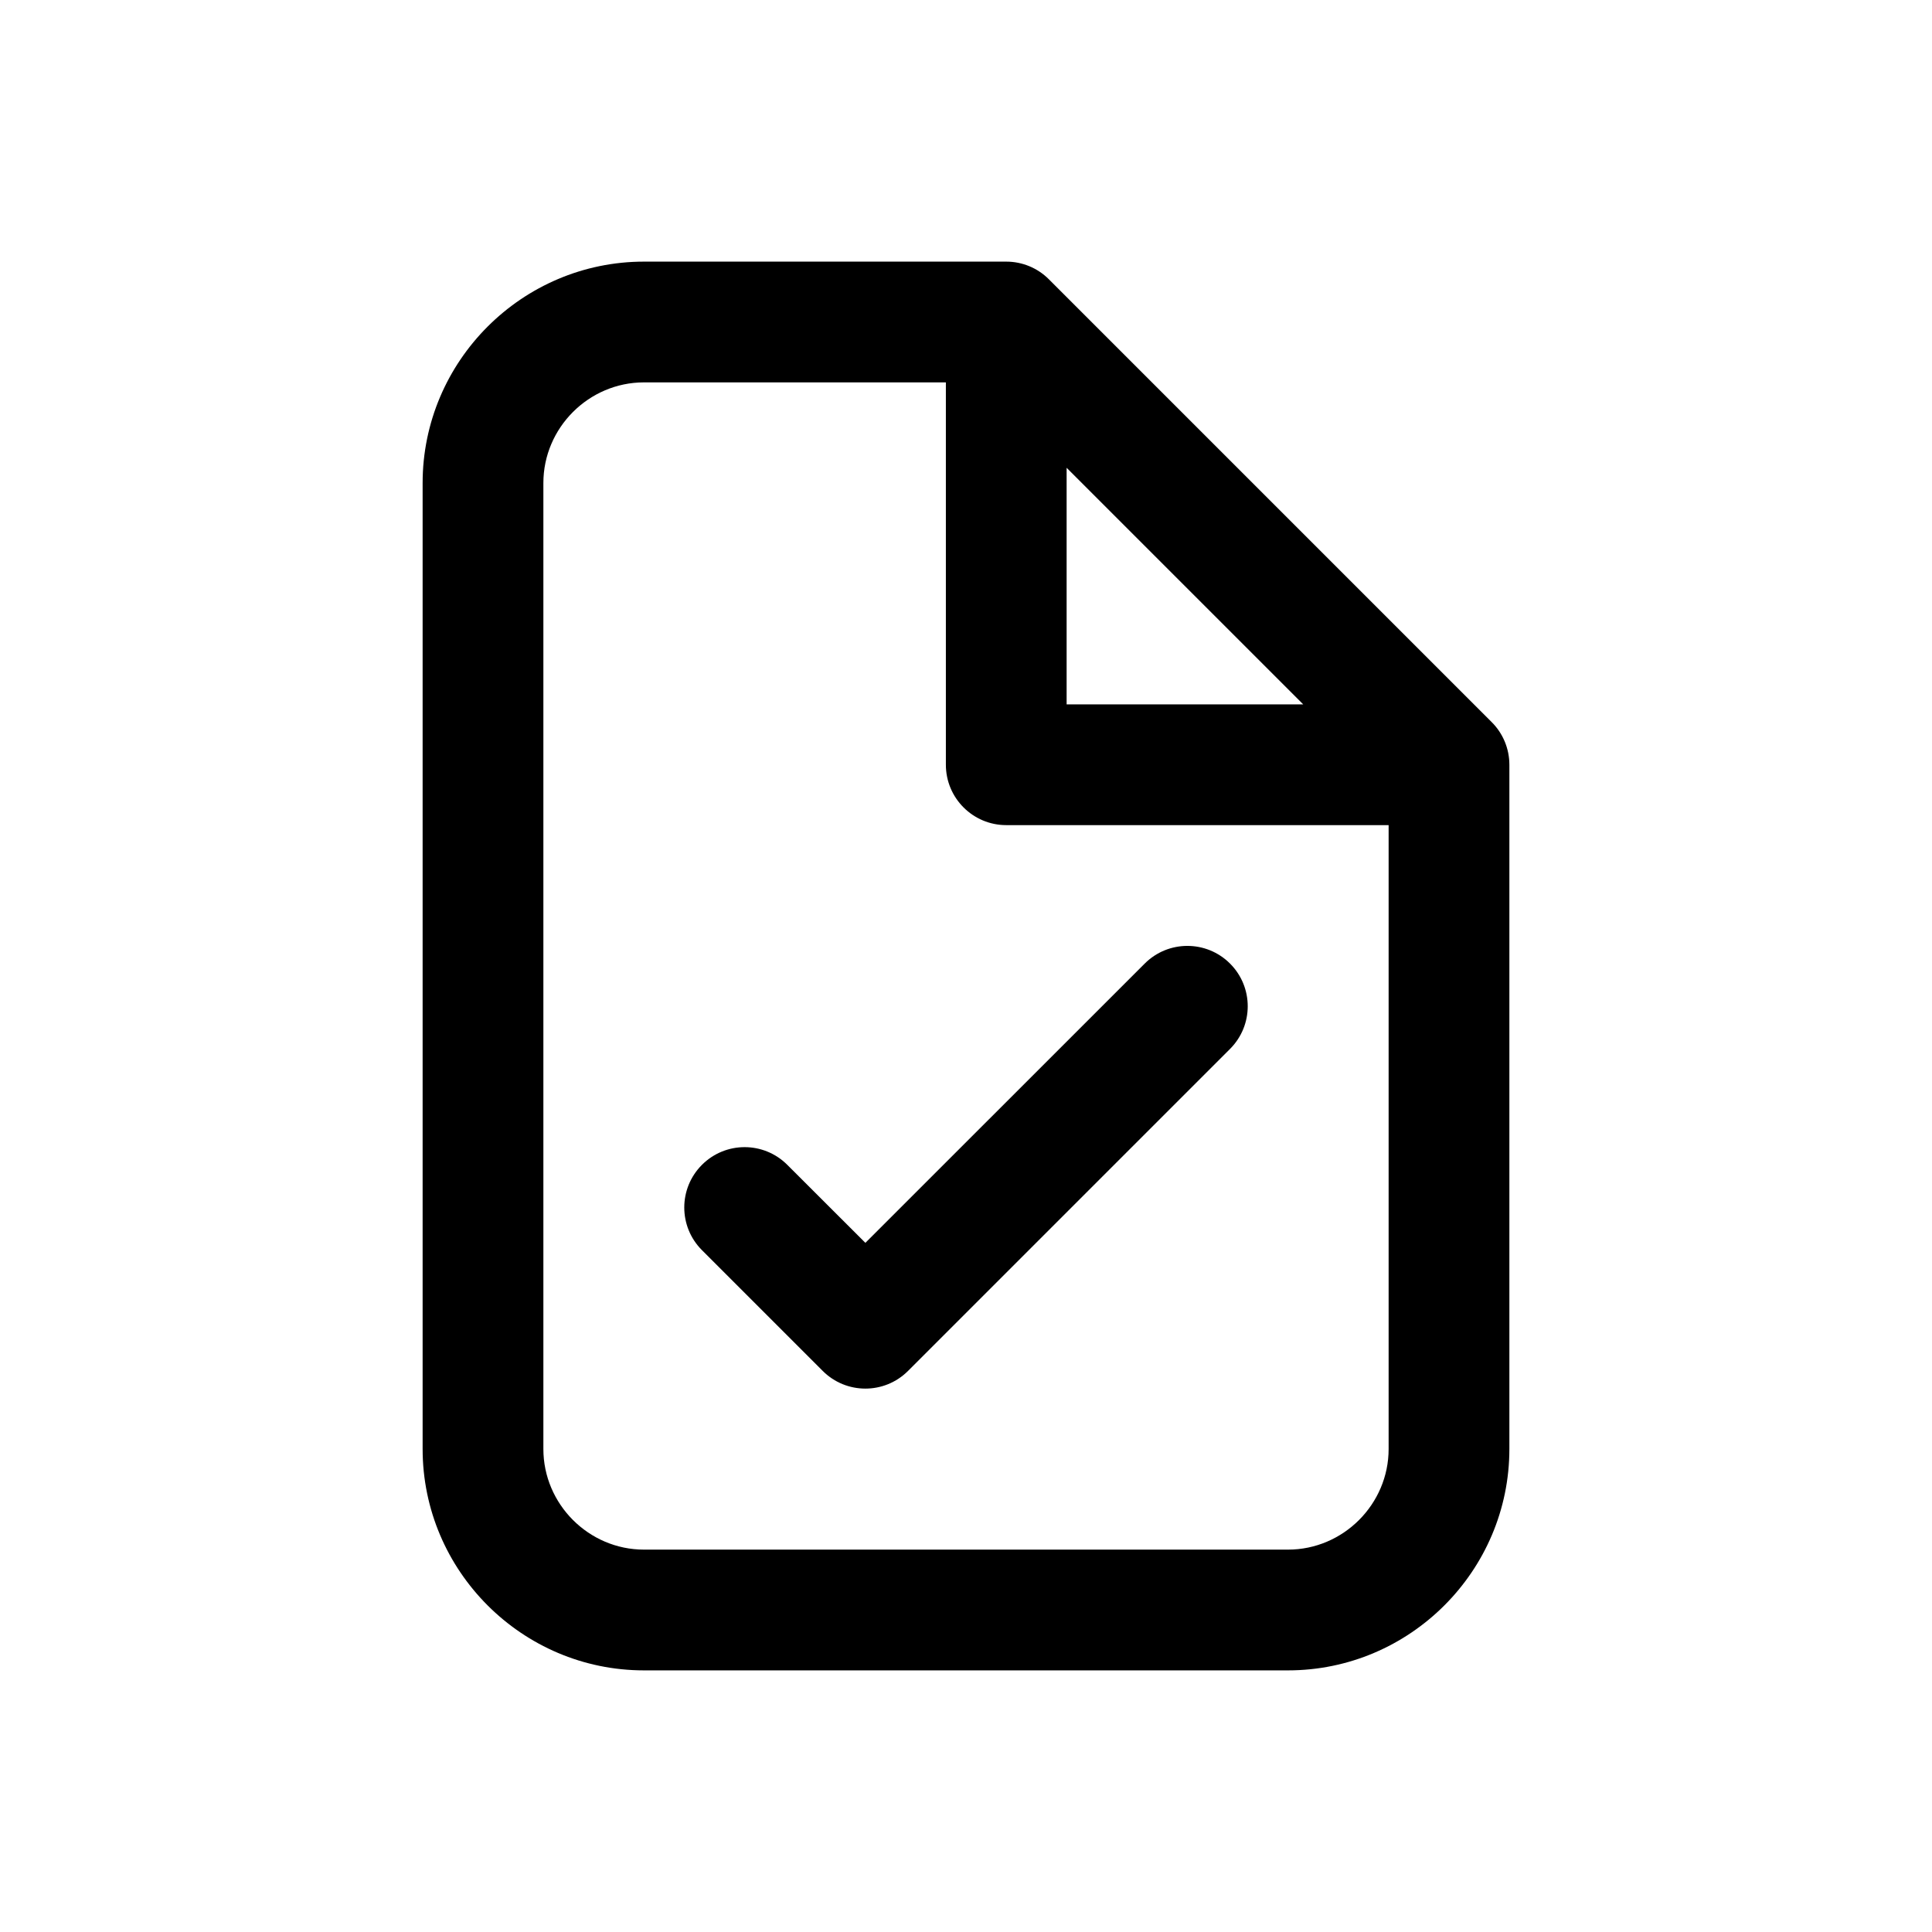
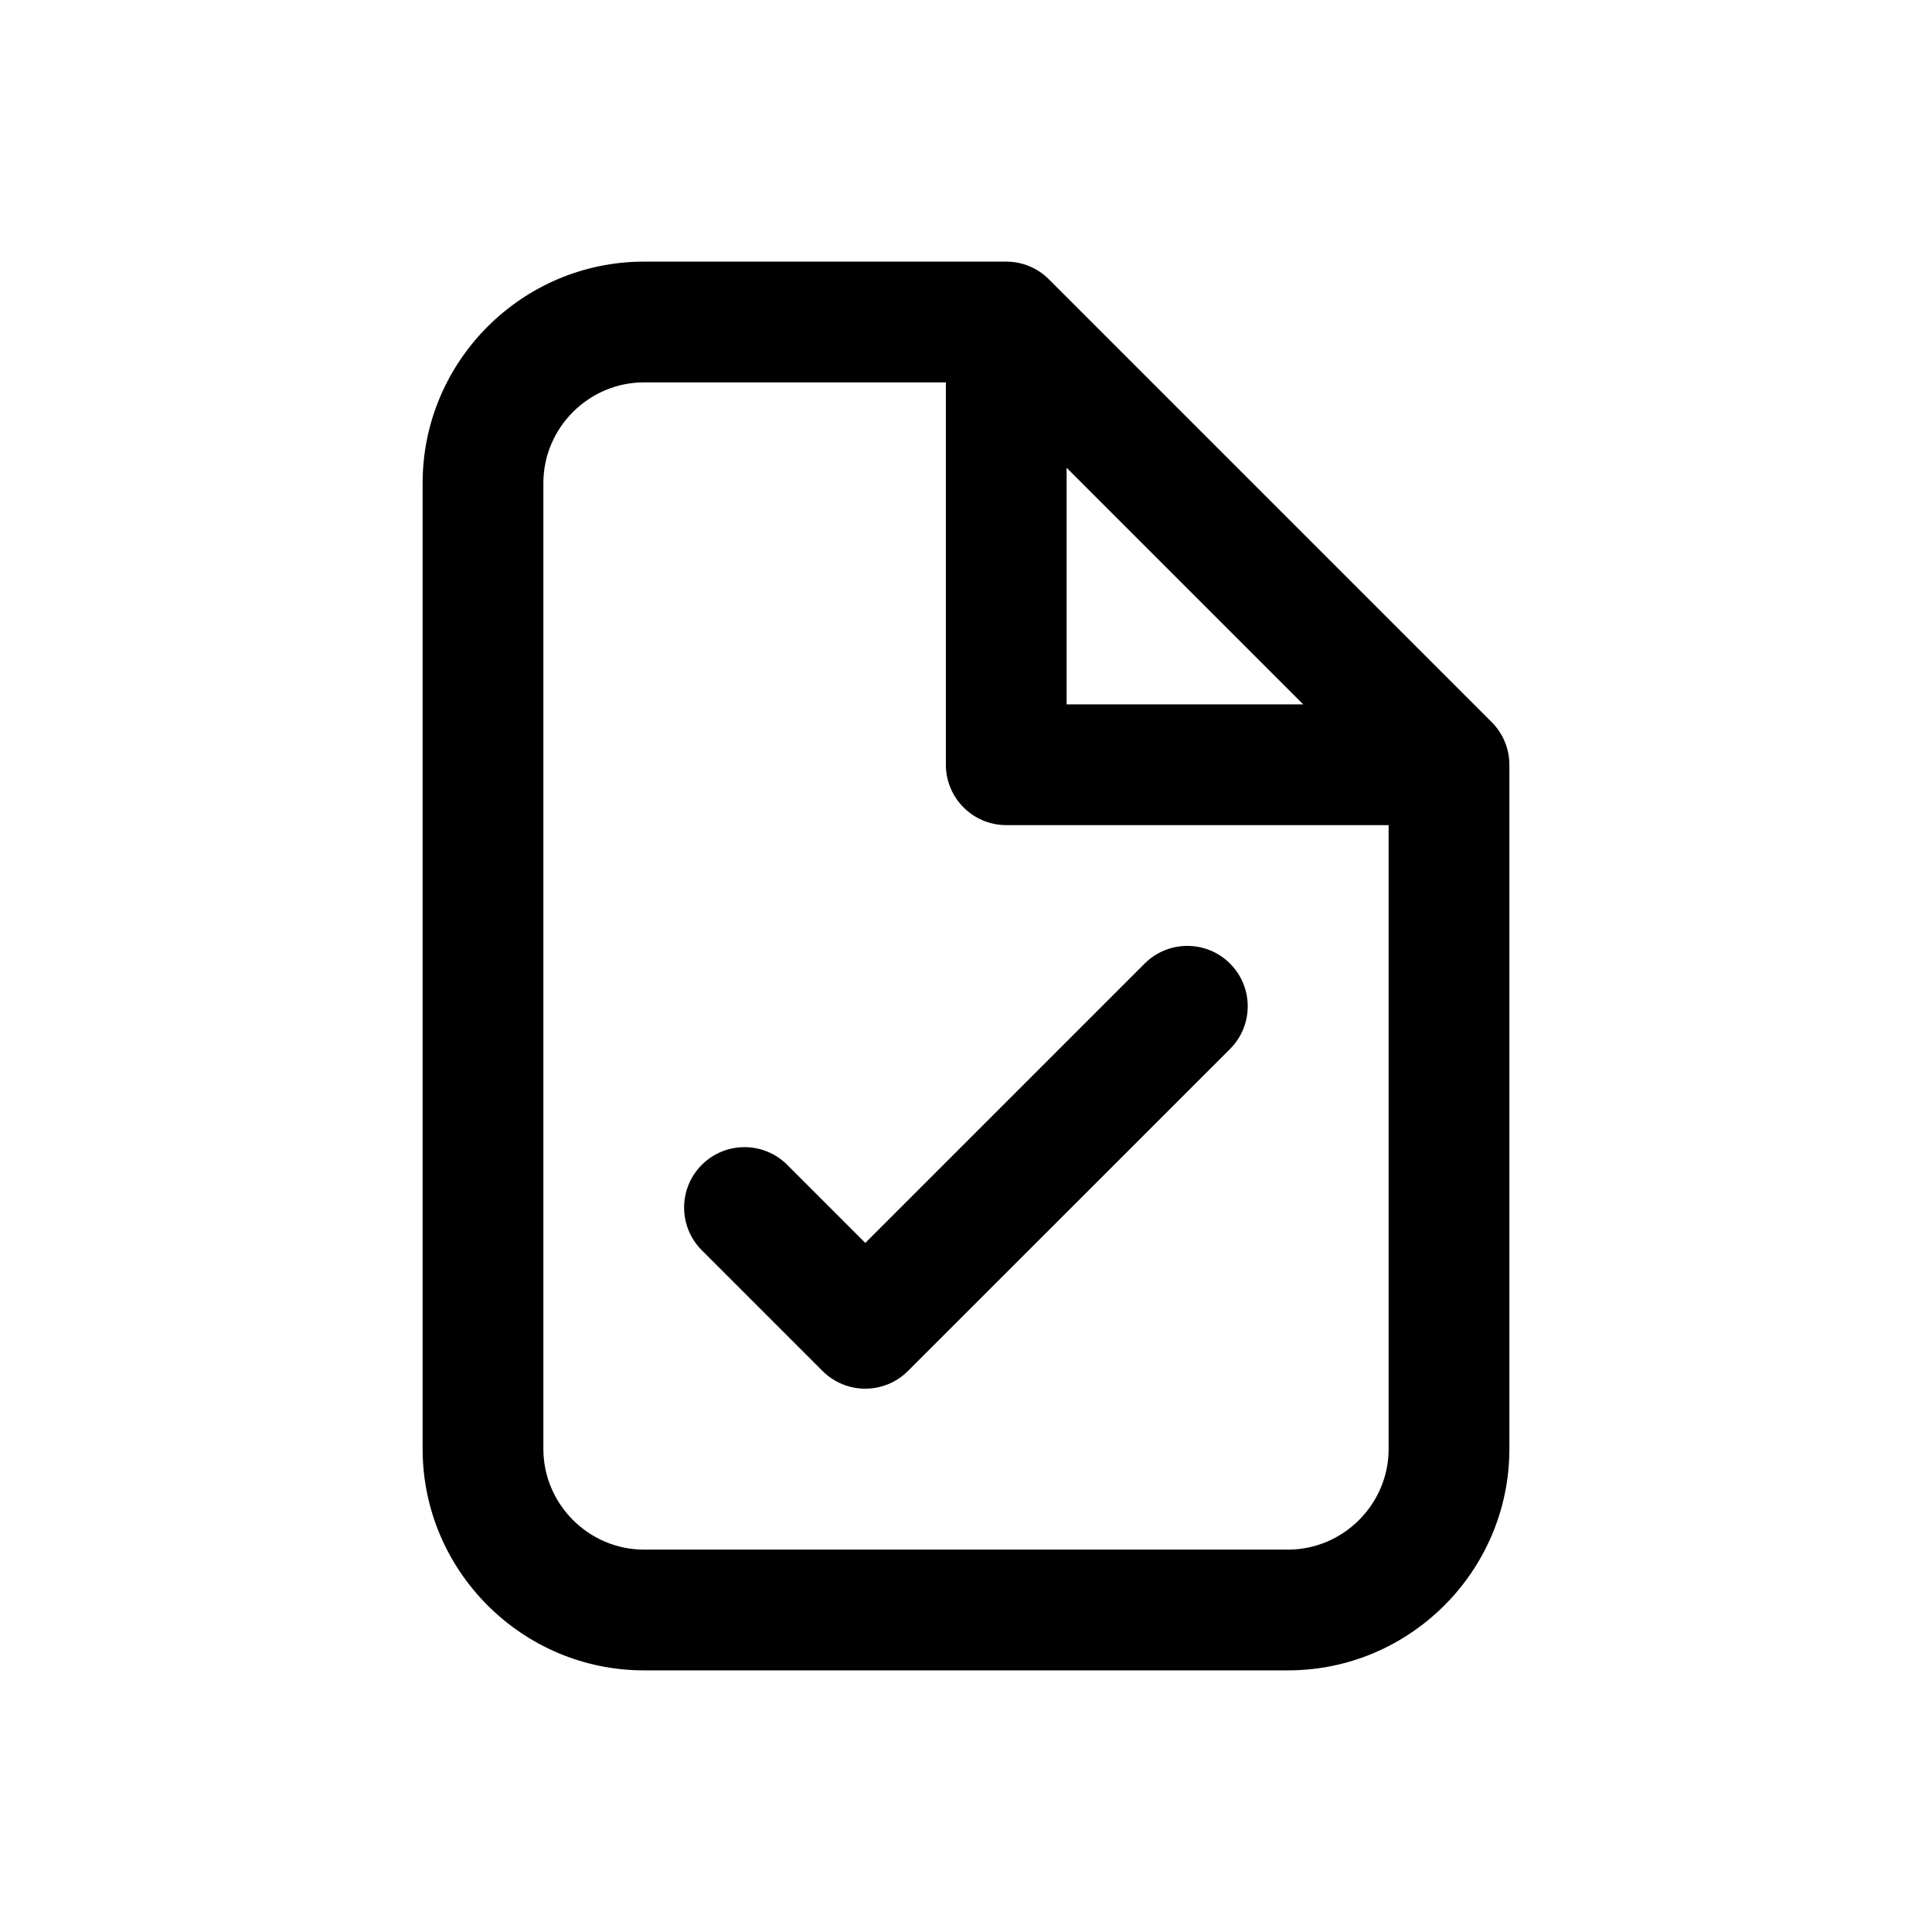
- <svg xmlns="http://www.w3.org/2000/svg" width="24" height="24" viewBox="0 0 24 24" fill="none">
-   <path fill-rule="evenodd" clip-rule="evenodd" d="M5.25 6C5.25 4.486 6.486 3.25 8 3.25H12.5C12.699 3.25 12.89 3.329 13.03 3.47L18.53 8.97C18.671 9.11 18.75 9.301 18.75 9.5V18C18.75 19.514 17.514 20.75 16 20.75H8C6.486 20.75 5.25 19.514 5.25 18V6ZM8 4.75C7.314 4.75 6.75 5.314 6.75 6V18C6.75 18.686 7.314 19.25 8 19.25H16C16.686 19.25 17.25 18.686 17.25 18V10.25H12.5C12.086 10.25 11.75 9.914 11.75 9.5V4.75H8ZM13.25 5.811L16.189 8.75H13.25V5.811ZM15.28 13.03C15.573 12.737 15.573 12.263 15.28 11.97C14.987 11.677 14.513 11.677 14.22 11.97L10.75 15.439L9.78 14.47C9.487 14.177 9.013 14.177 8.72 14.47C8.427 14.763 8.427 15.237 8.72 15.53L10.22 17.03C10.513 17.323 10.987 17.323 11.28 17.03L15.28 13.03Z" fill="black" />
+ <svg xmlns="http://www.w3.org/2000/svg" fill="none" height="24" viewBox="0 0 24 24" width="24">
+   <path clip-rule="evenodd" d="m5.25 6c0-1.514 1.236-2.75 2.75-2.75h4.5c.199 0 .39.079.53.22l5.5 5.5c.141.141.22.331.22.53v8.5c0 1.514-1.236 2.75-2.75 2.75h-8c-1.514 0-2.75-1.236-2.75-2.75zm2.75-1.25c-.686 0-1.25.564-1.25 1.25v12c0 .686.564 1.25 1.25 1.25h8c.686 0 1.25-.564 1.25-1.25v-7.75h-4.75c-.414 0-.75-.336-.75-.75v-4.75zm5.25 1.061 2.939 2.939h-2.939zm2.03 7.22c.293-.293.293-.768 0-1.061s-.768-.293-1.061 0l-3.47 3.47-.97-.97c-.293-.293-.768-.293-1.061 0s-.293.768 0 1.061l1.5 1.5c.293.293.768.293 1.061 0z" fill="#000" fill-rule="evenodd" />
</svg>
